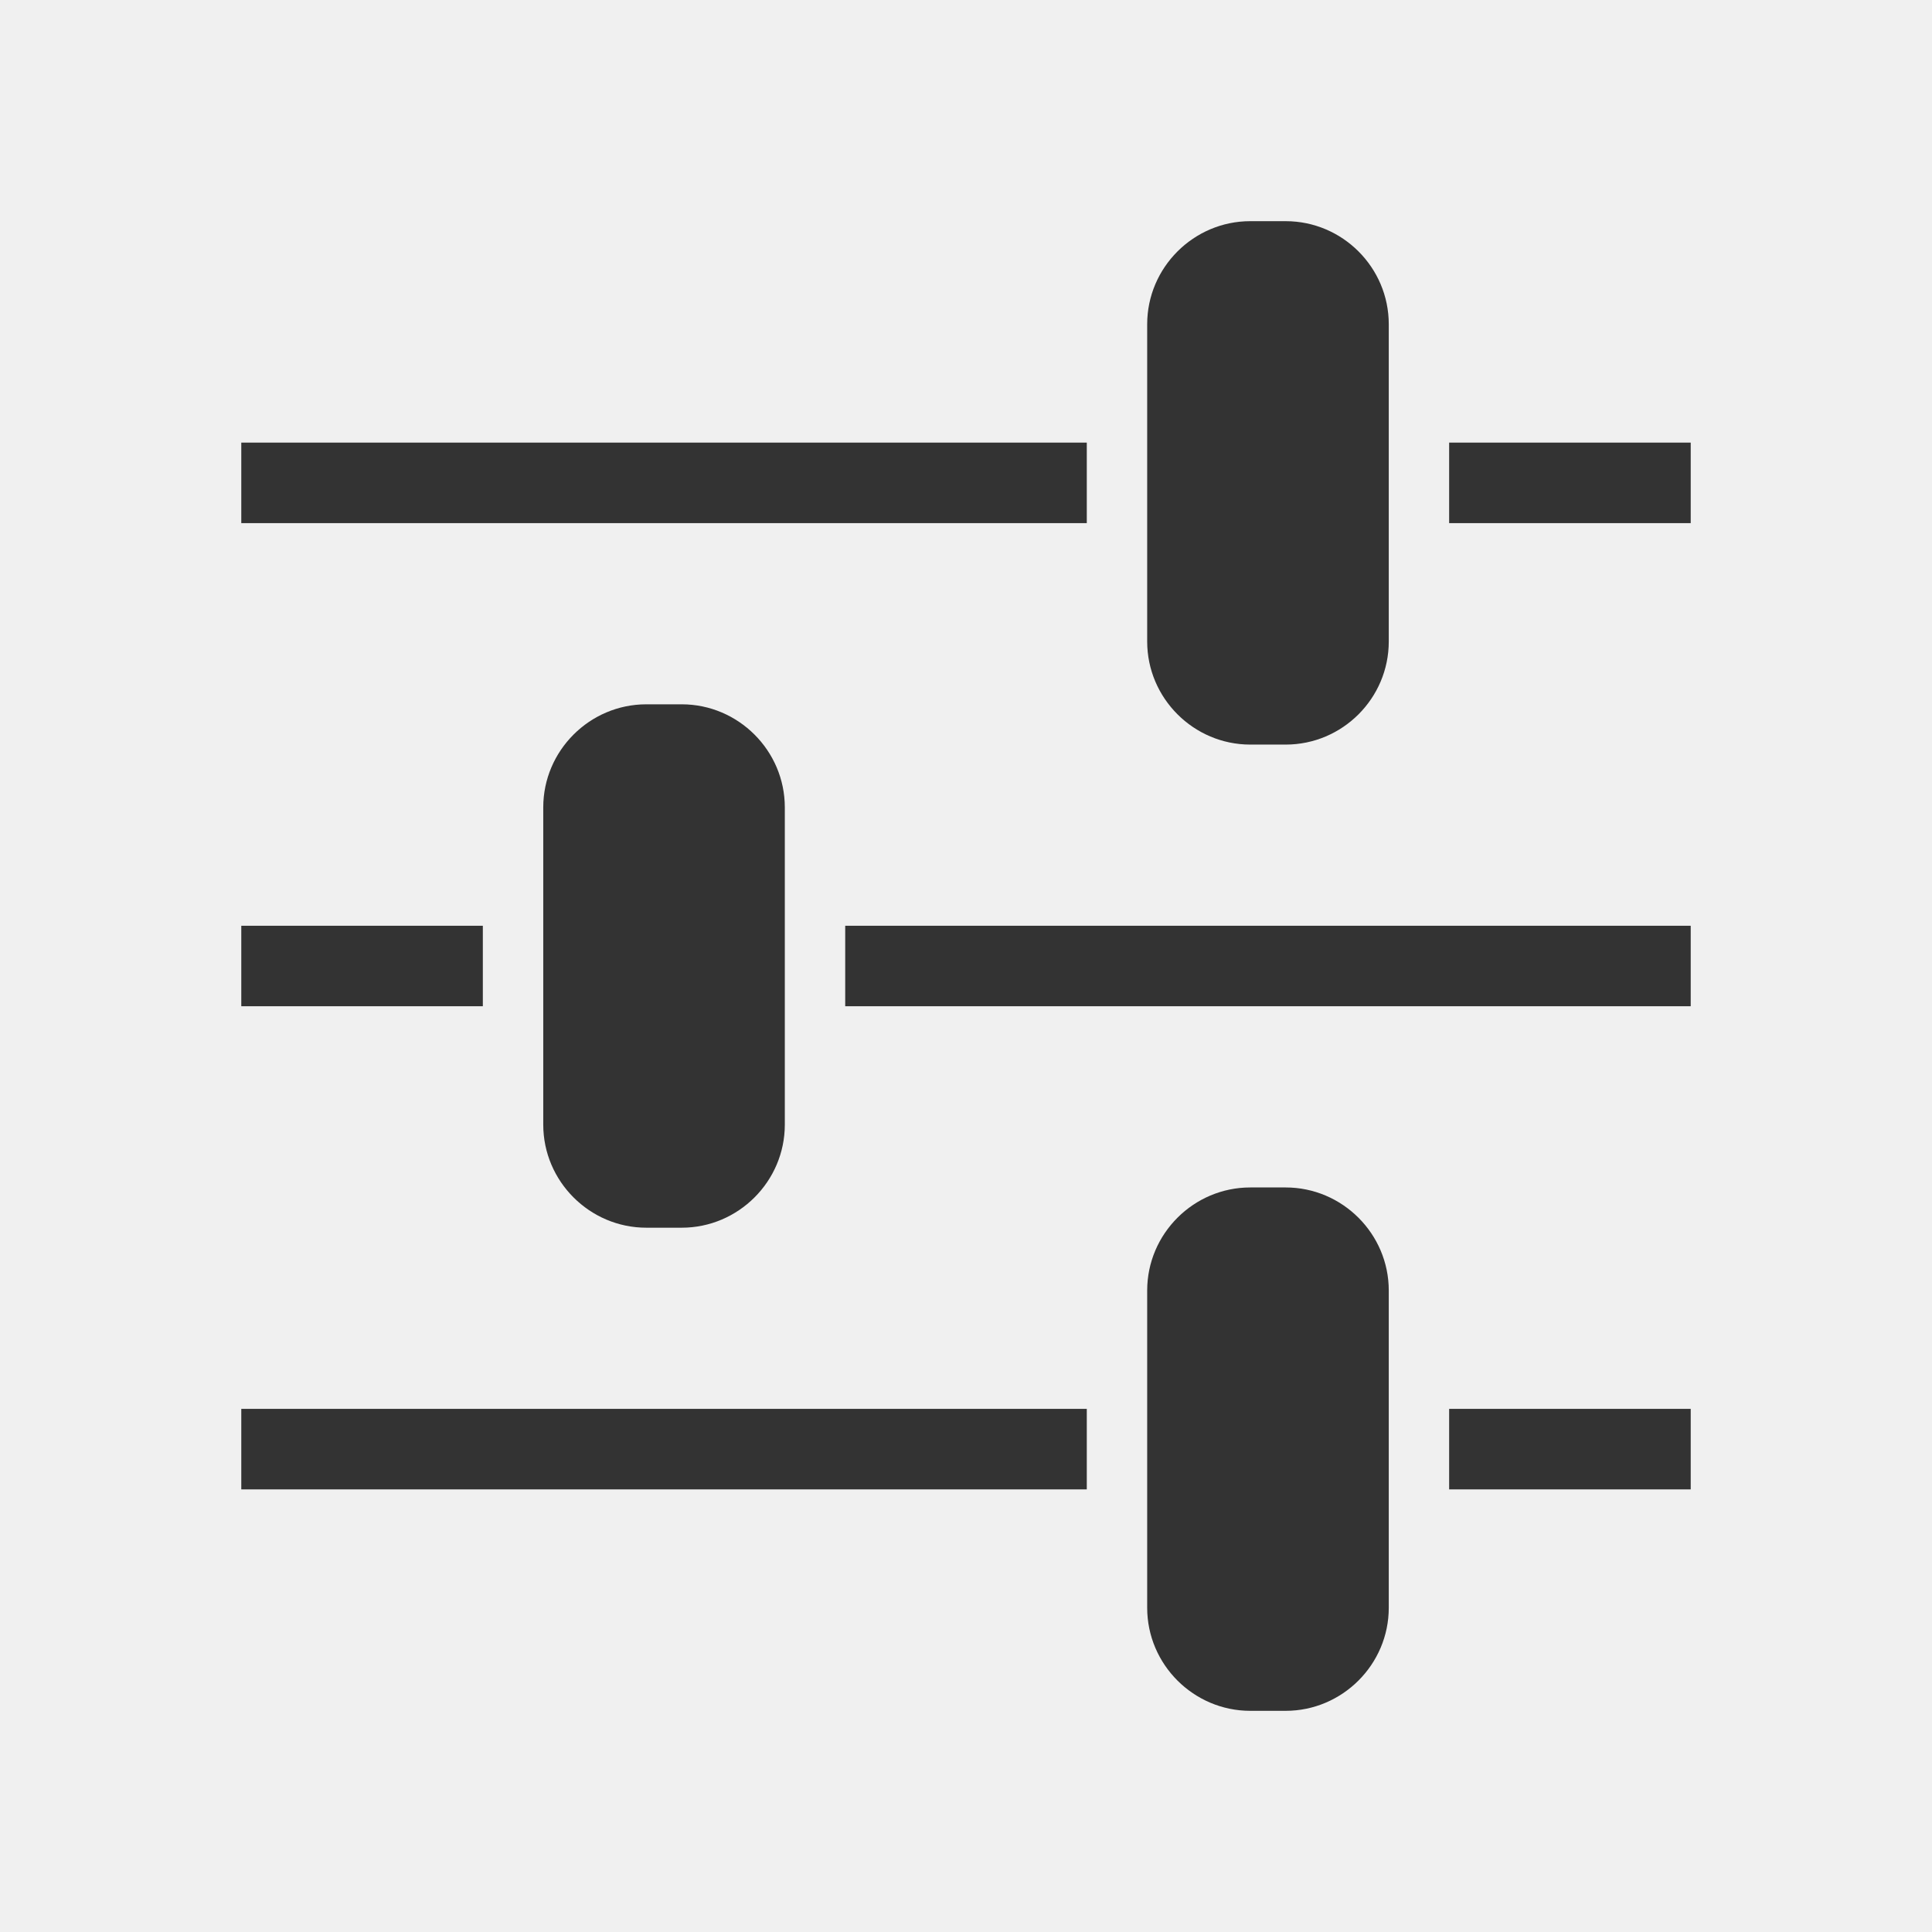
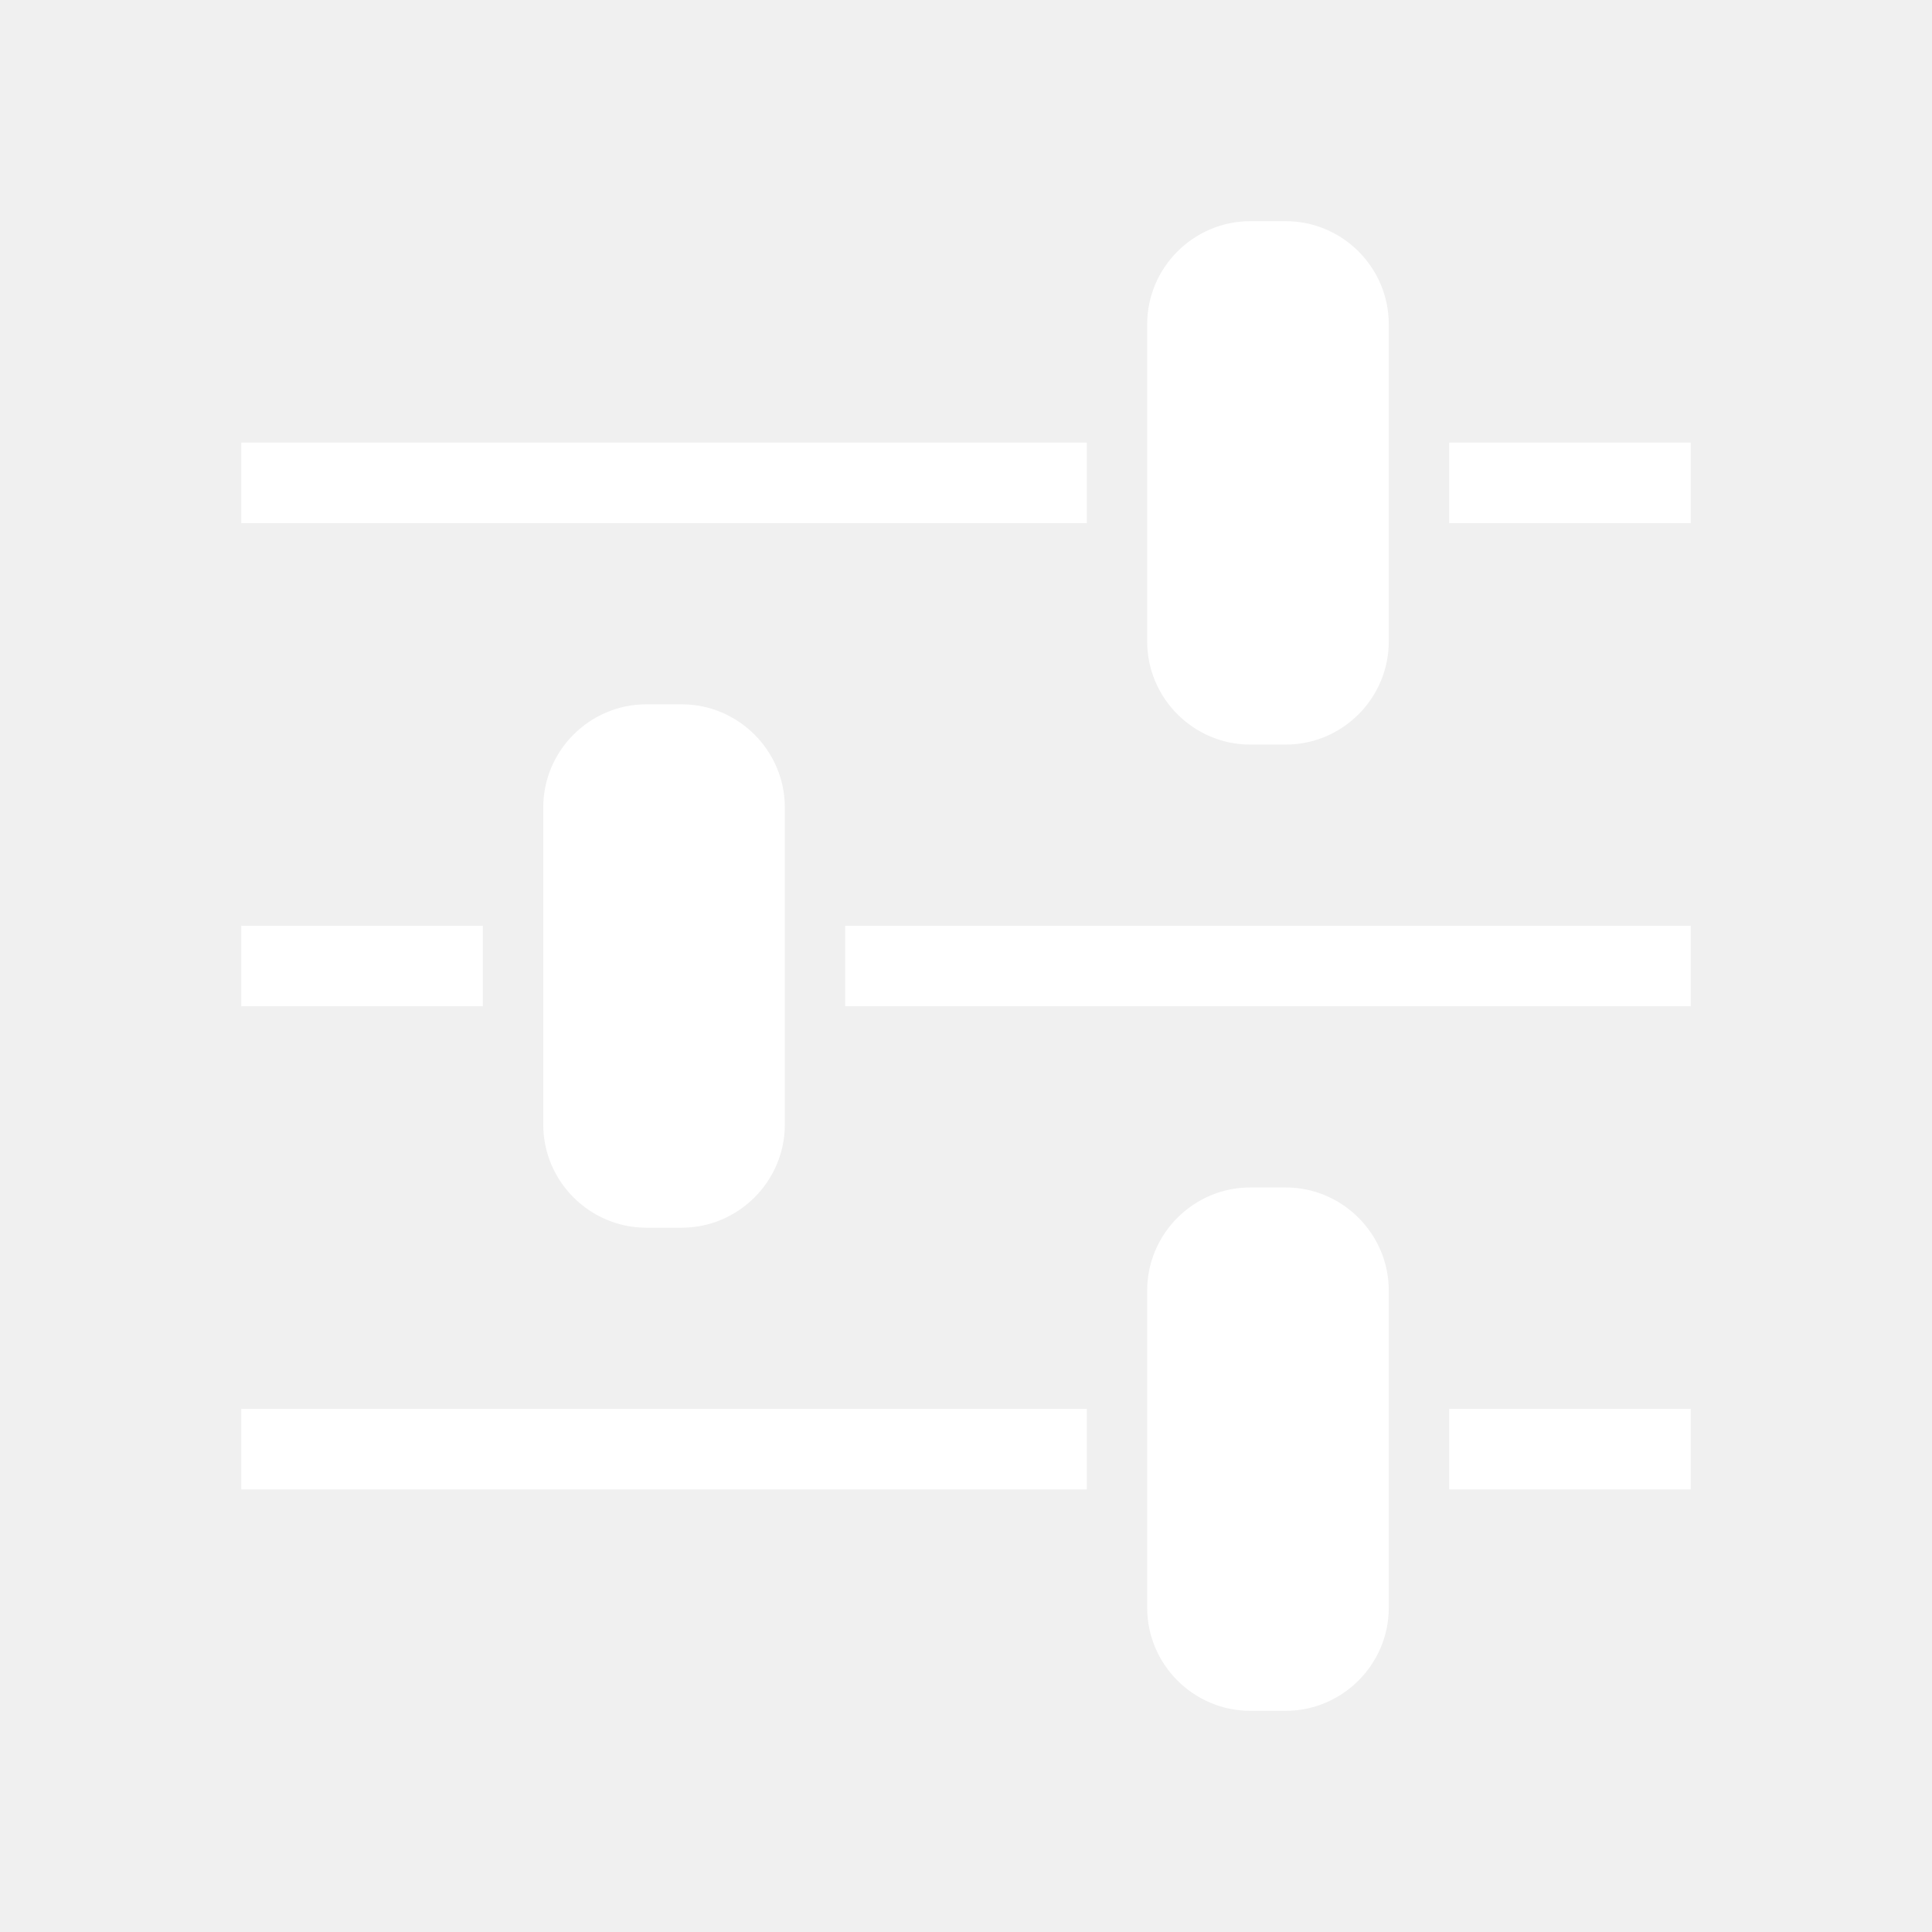
- <svg xmlns="http://www.w3.org/2000/svg" version="1.0" x="0px" y="0px" width="96px" height="96px" viewBox="0 0 96 96" enable-background="new 0 0 96 96" xml:space="preserve">
-   <g id="_x32__action_settings">
-     <path display="inline" fill="#333333" d="M32.115,34.997c-2.811,0-5.121,2.3-5.121,5.121v15.765c0,2.82,2.311,5.121,5.121,5.121   h1.76c2.811,0,5.122-2.301,5.122-5.121V40.118c0-2.821-2.312-5.121-5.122-5.121H32.115z M62.124,59.004   c-2.811,0-5.121,2.299-5.121,5.121v15.764c0,2.822,2.311,5.121,5.121,5.121h1.761c2.81,0,5.122-2.299,5.122-5.121V64.125   c0-2.822-2.312-5.121-5.122-5.121H62.124z M62.124,10.99c-2.811,0-5.121,2.301-5.121,5.121v15.765c0,2.821,2.311,5.122,5.121,5.122   h1.761c2.821,0,5.122-2.301,5.122-5.122V16.111c0-2.82-2.301-5.121-5.122-5.121H62.124z M54.002,21.993H11.989v4.001h42.013V21.993   z M84.011,25.994v-4.001H72.007v4.001H84.011z M23.992,46H11.989v4h12.003V46z M84.011,50v-4H41.998v4H84.011z M54.002,70.006   H11.989v4.002h42.013V70.006z M84.011,74.008v-4.002H72.007v4.002H84.011z" />
+ <svg xmlns="http://www.w3.org/2000/svg" version="1.0" x="0px" y="0px" width="96px" height="96px" viewBox="0 0 96 96" enable-background="new 0 0 96 96" xml:space="preserve" id="svg2">
+   <defs id="defs9" />
+   <g id="_x32__action_settings" style="fill:#ffffff;fill-opacity:1">
+     <path display="inline" fill="#333333" d="M32.115,34.997c-2.811,0-5.121,2.3-5.121,5.121v15.765c0,2.82,2.311,5.121,5.121,5.121   h1.76c2.811,0,5.122-2.301,5.122-5.121V40.118c0-2.821-2.312-5.121-5.122-5.121H32.115z M62.124,59.004   c-2.811,0-5.121,2.299-5.121,5.121v15.764c0,2.822,2.311,5.121,5.121,5.121h1.761c2.81,0,5.122-2.299,5.122-5.121V64.125   c0-2.822-2.312-5.121-5.122-5.121H62.124z M62.124,10.99c-2.811,0-5.121,2.301-5.121,5.121v15.765c0,2.821,2.311,5.122,5.121,5.122   h1.761c2.821,0,5.122-2.301,5.122-5.122V16.111c0-2.82-2.301-5.121-5.122-5.121H62.124z M54.002,21.993H11.989v4.001h42.013V21.993   z M84.011,25.994v-4.001H72.007v4.001H84.011z M23.992,46H11.989v4h12.003V46z M84.011,50v-4H41.998v4H84.011z M54.002,70.006   H11.989v4.002h42.013V70.006z M84.011,74.008v-4.002H72.007v4.002H84.011z" id="path5" style="fill:#ffffff;fill-opacity:1" />
  </g>
</svg>
